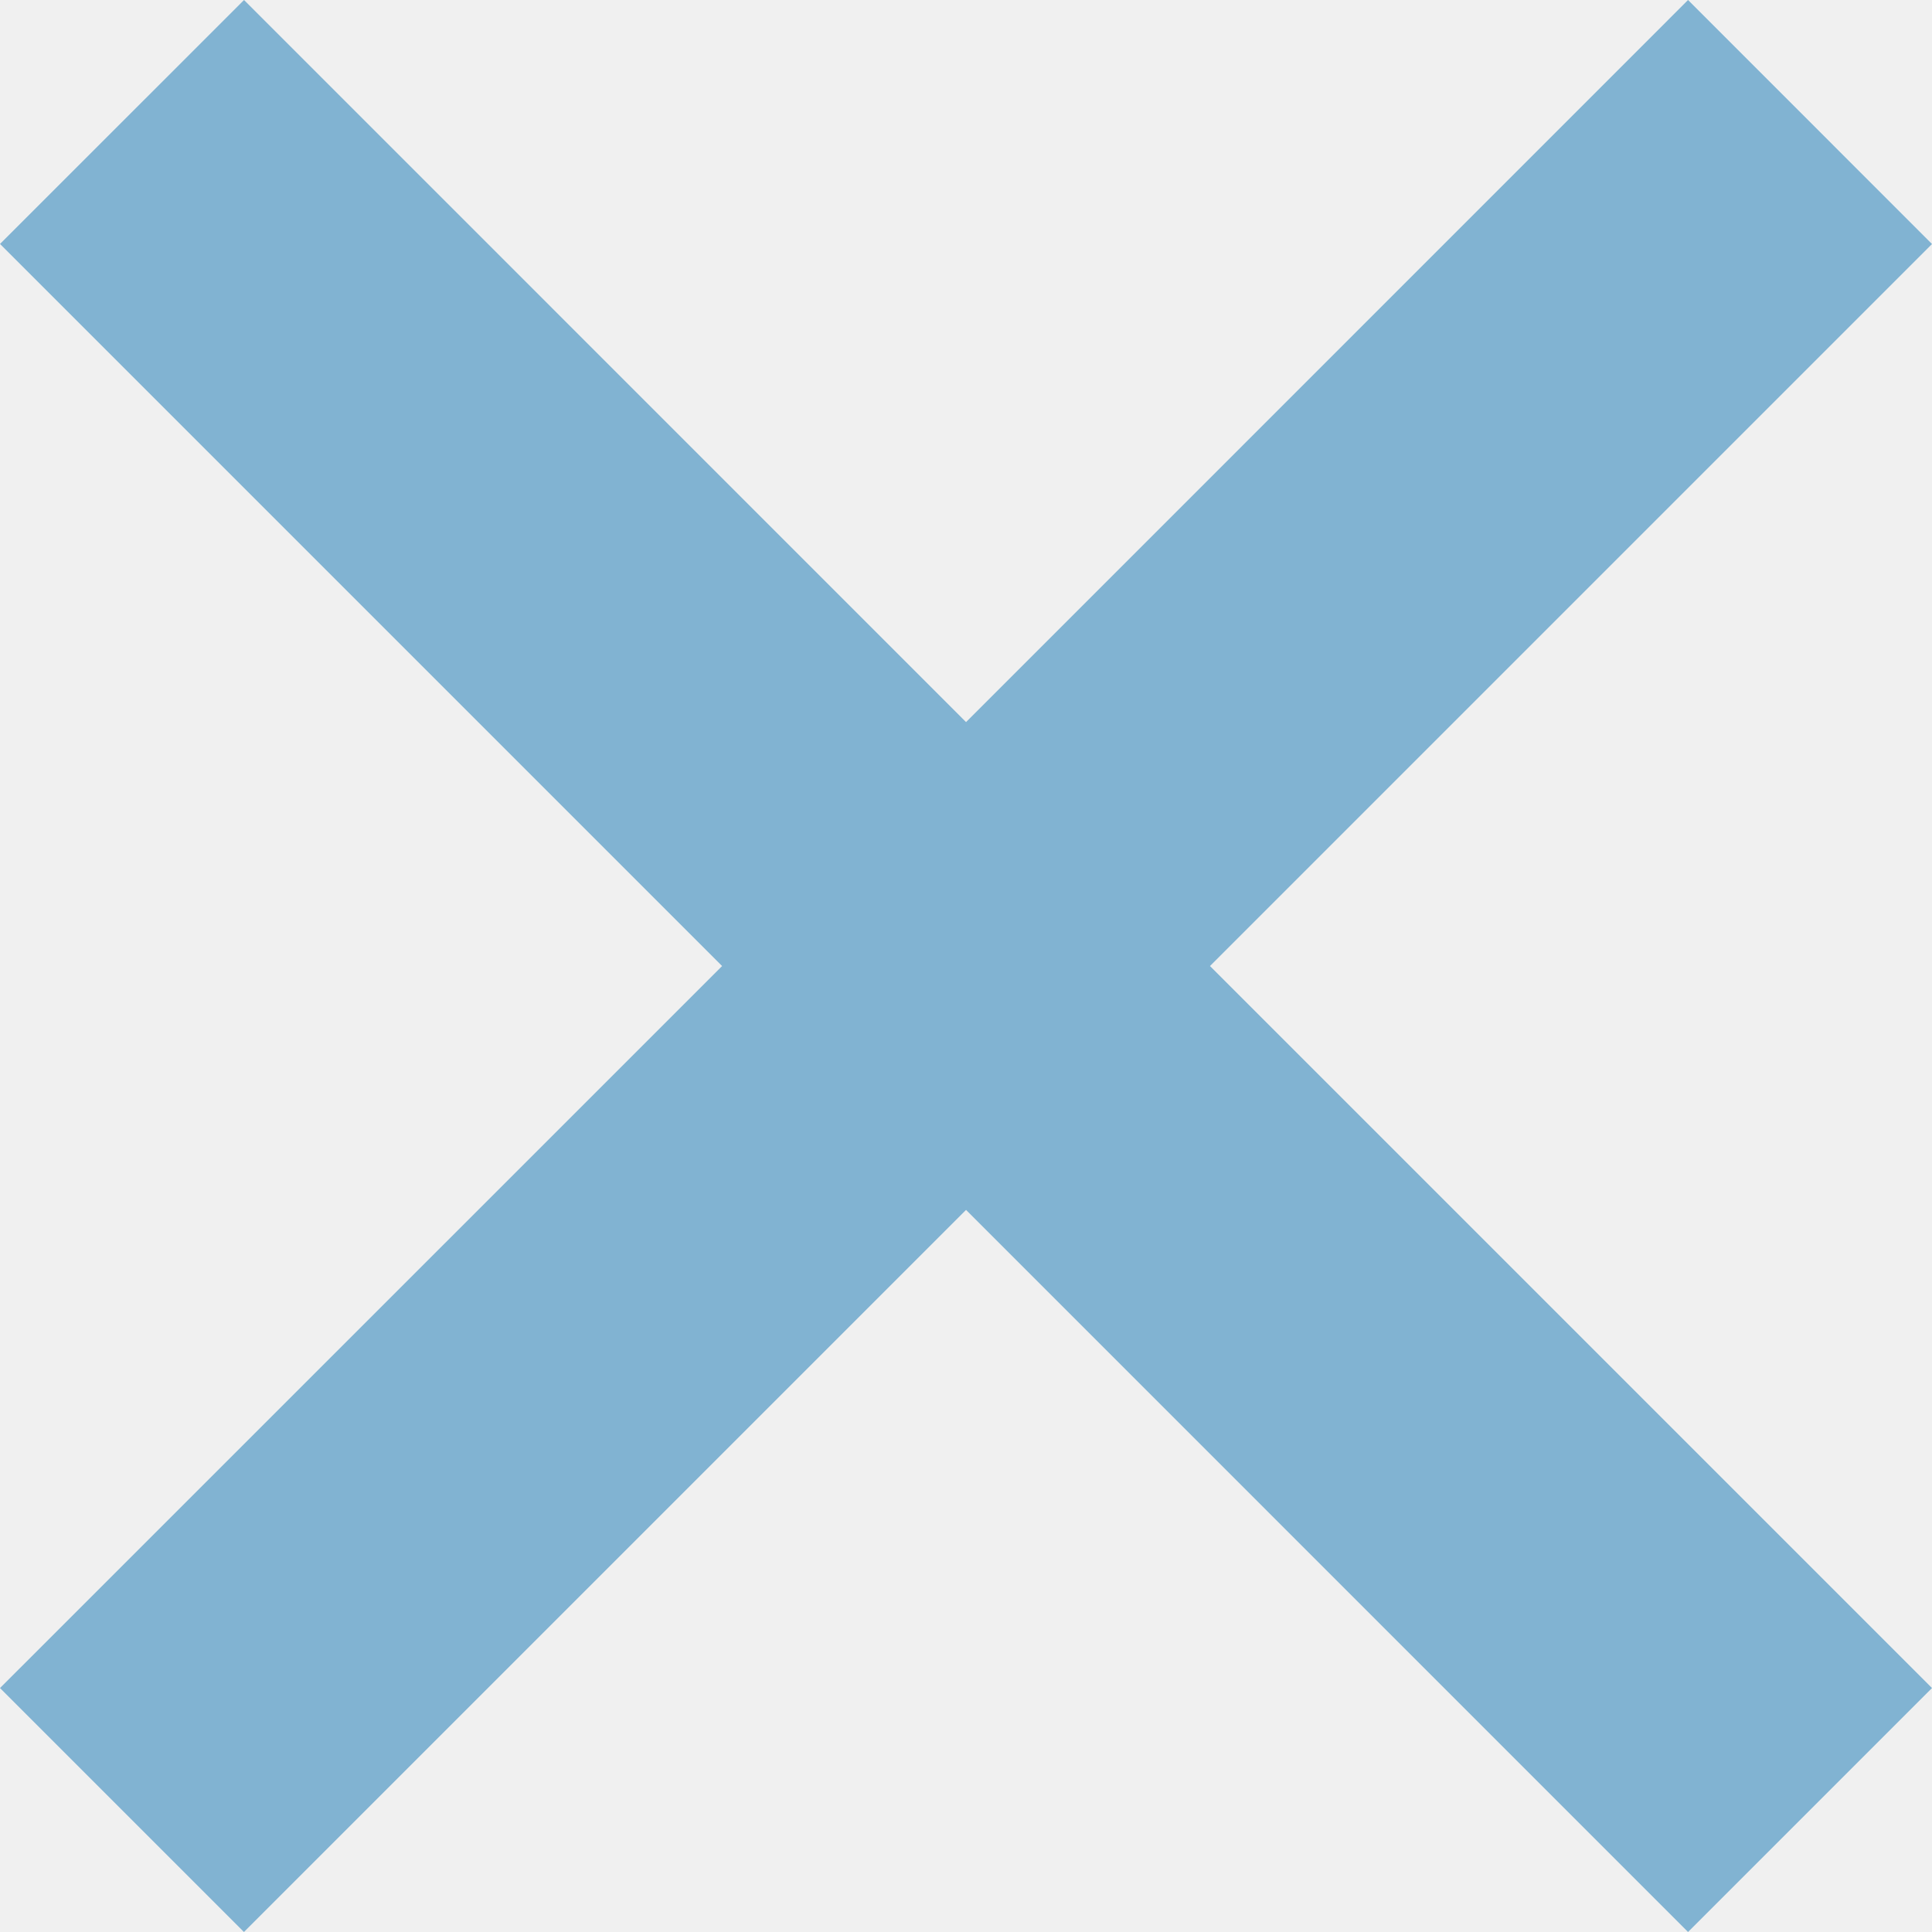
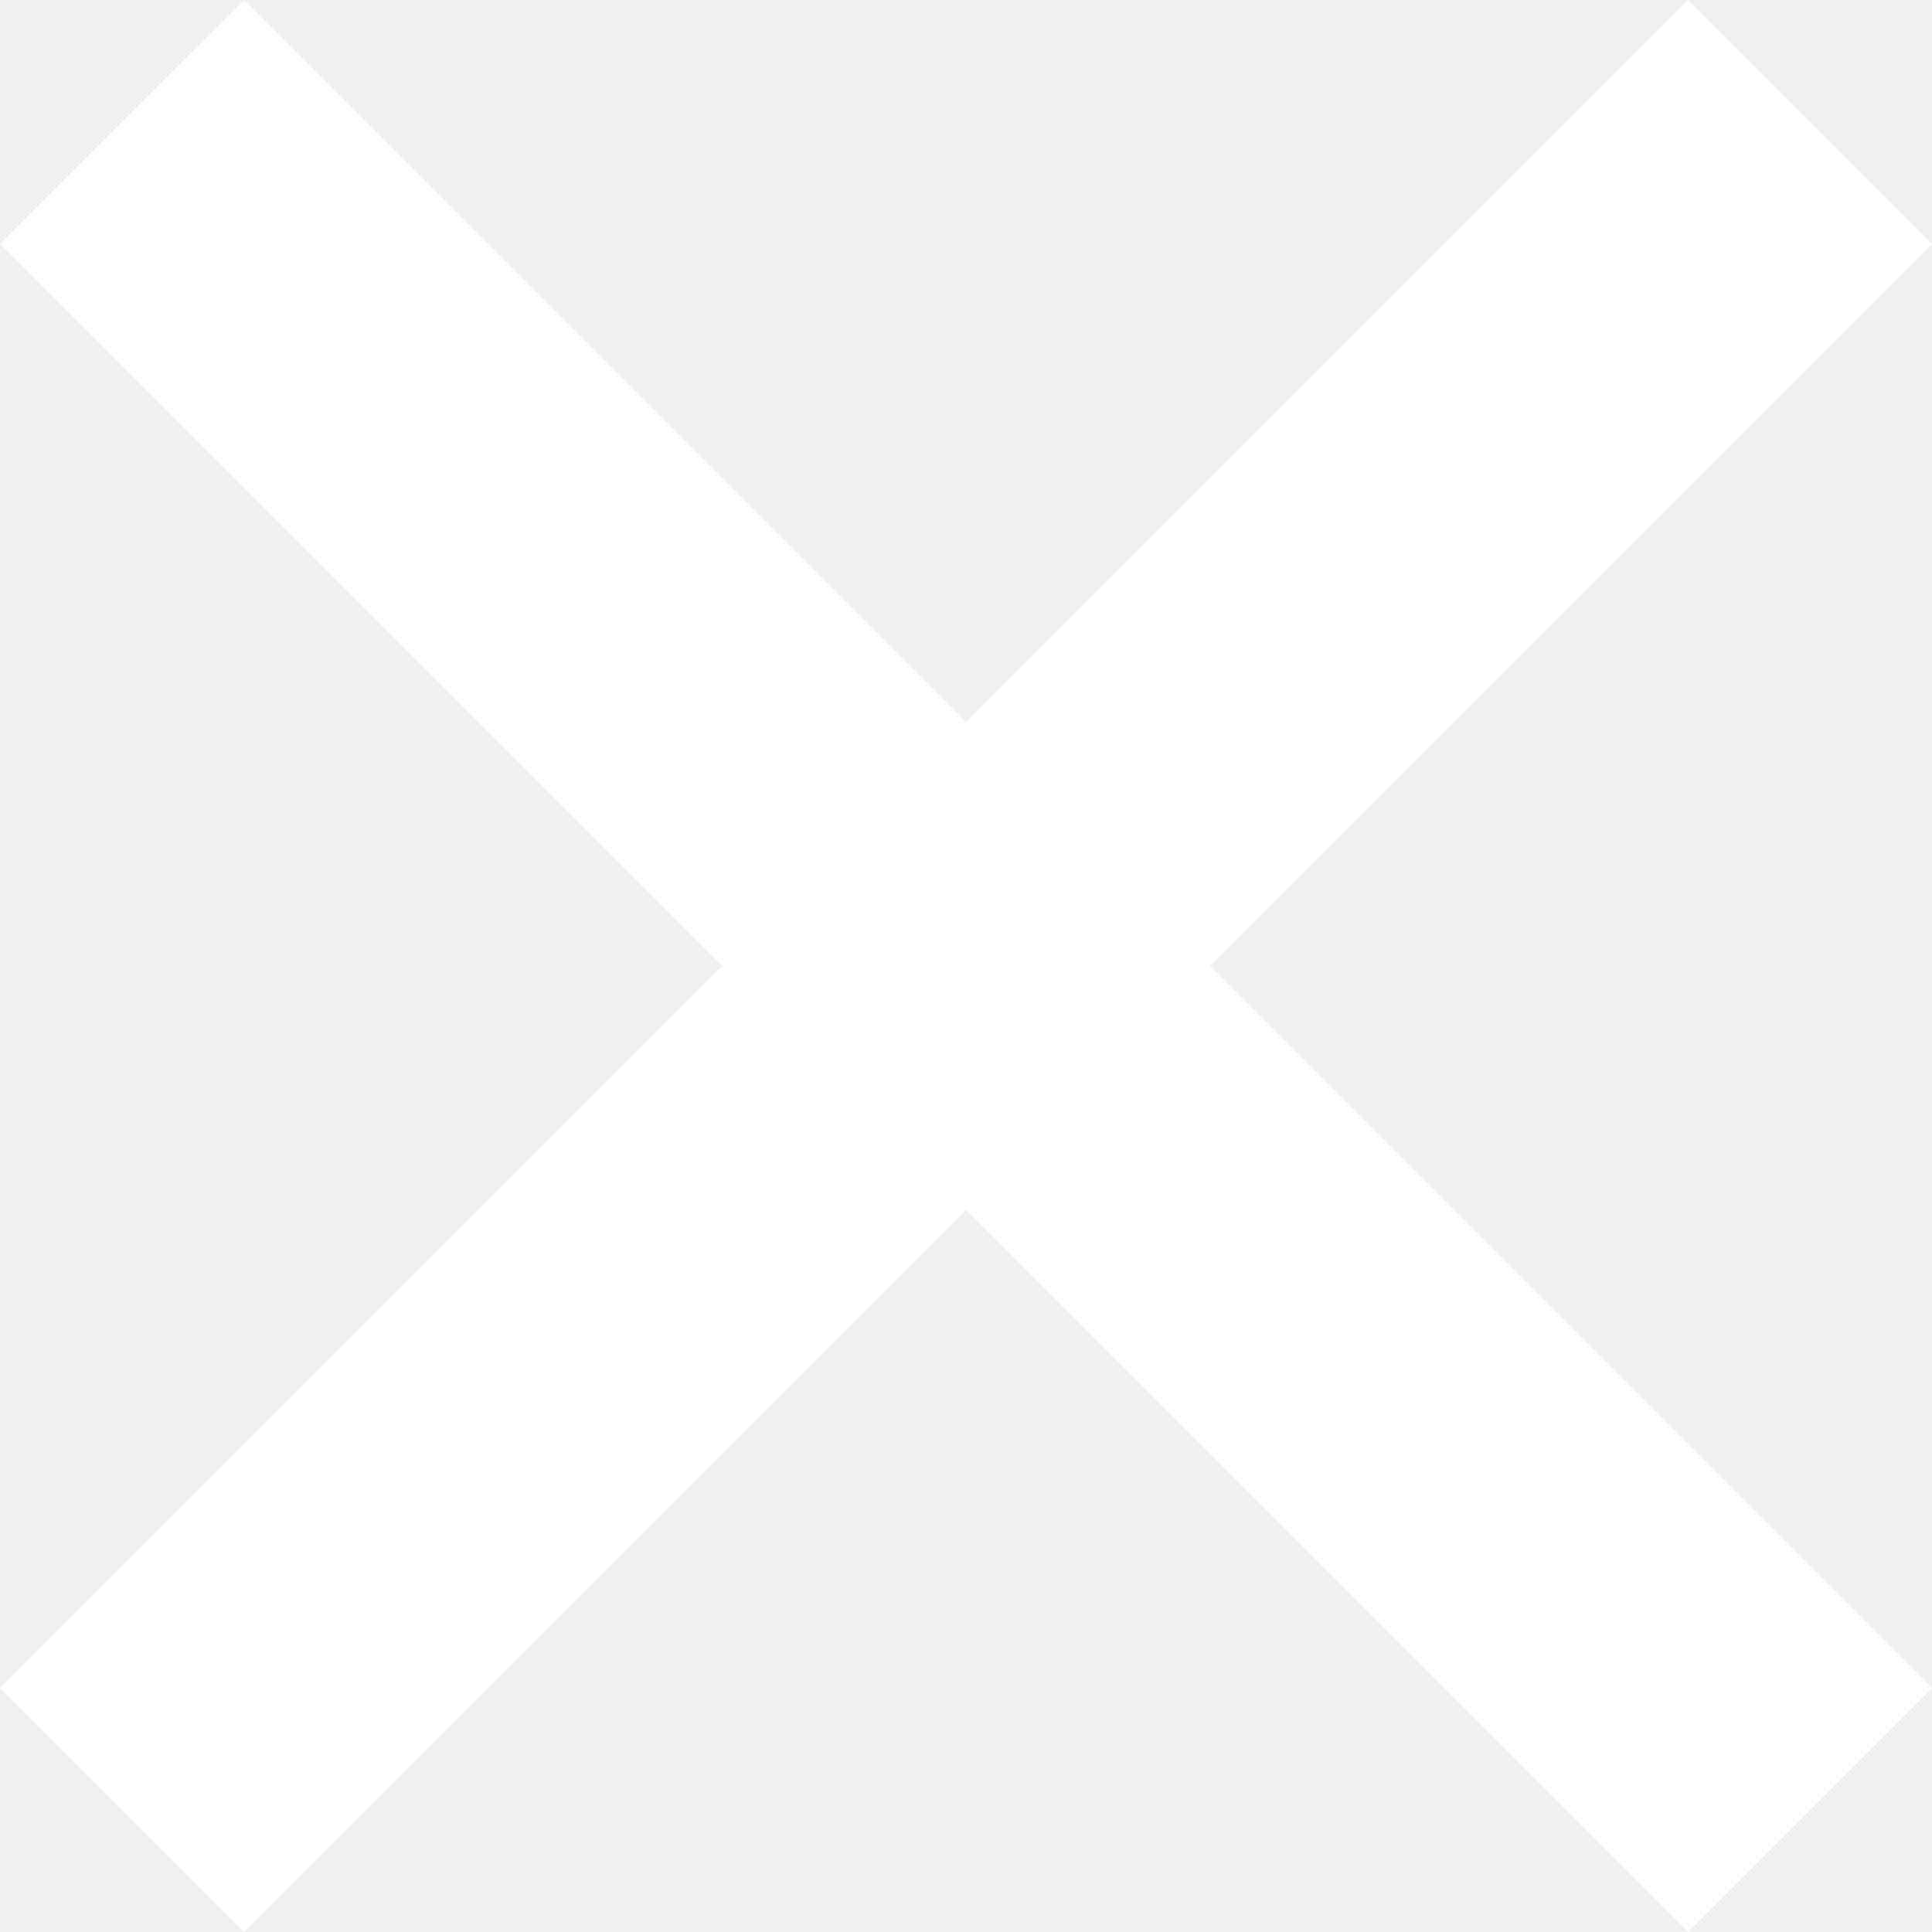
<svg xmlns="http://www.w3.org/2000/svg" version="1.0" width="22.199" height="22.199">
-   <path fill="#81b3d2" d="M22.199 2.804L19.396 0 11.1 8.297 2.804 0 0 2.803 8.297 11.1 0 19.396l2.803 2.803 8.297-8.297 8.296 8.297 2.803-2.803-8.296-8.296z" />
+   <path fill="#ffffff" d="M22.199 2.804L19.396 0 11.1 8.297 2.804 0 0 2.803 8.297 11.1 0 19.396l2.803 2.803 8.297-8.297 8.296 8.297 2.803-2.803-8.296-8.296z" />
</svg>
